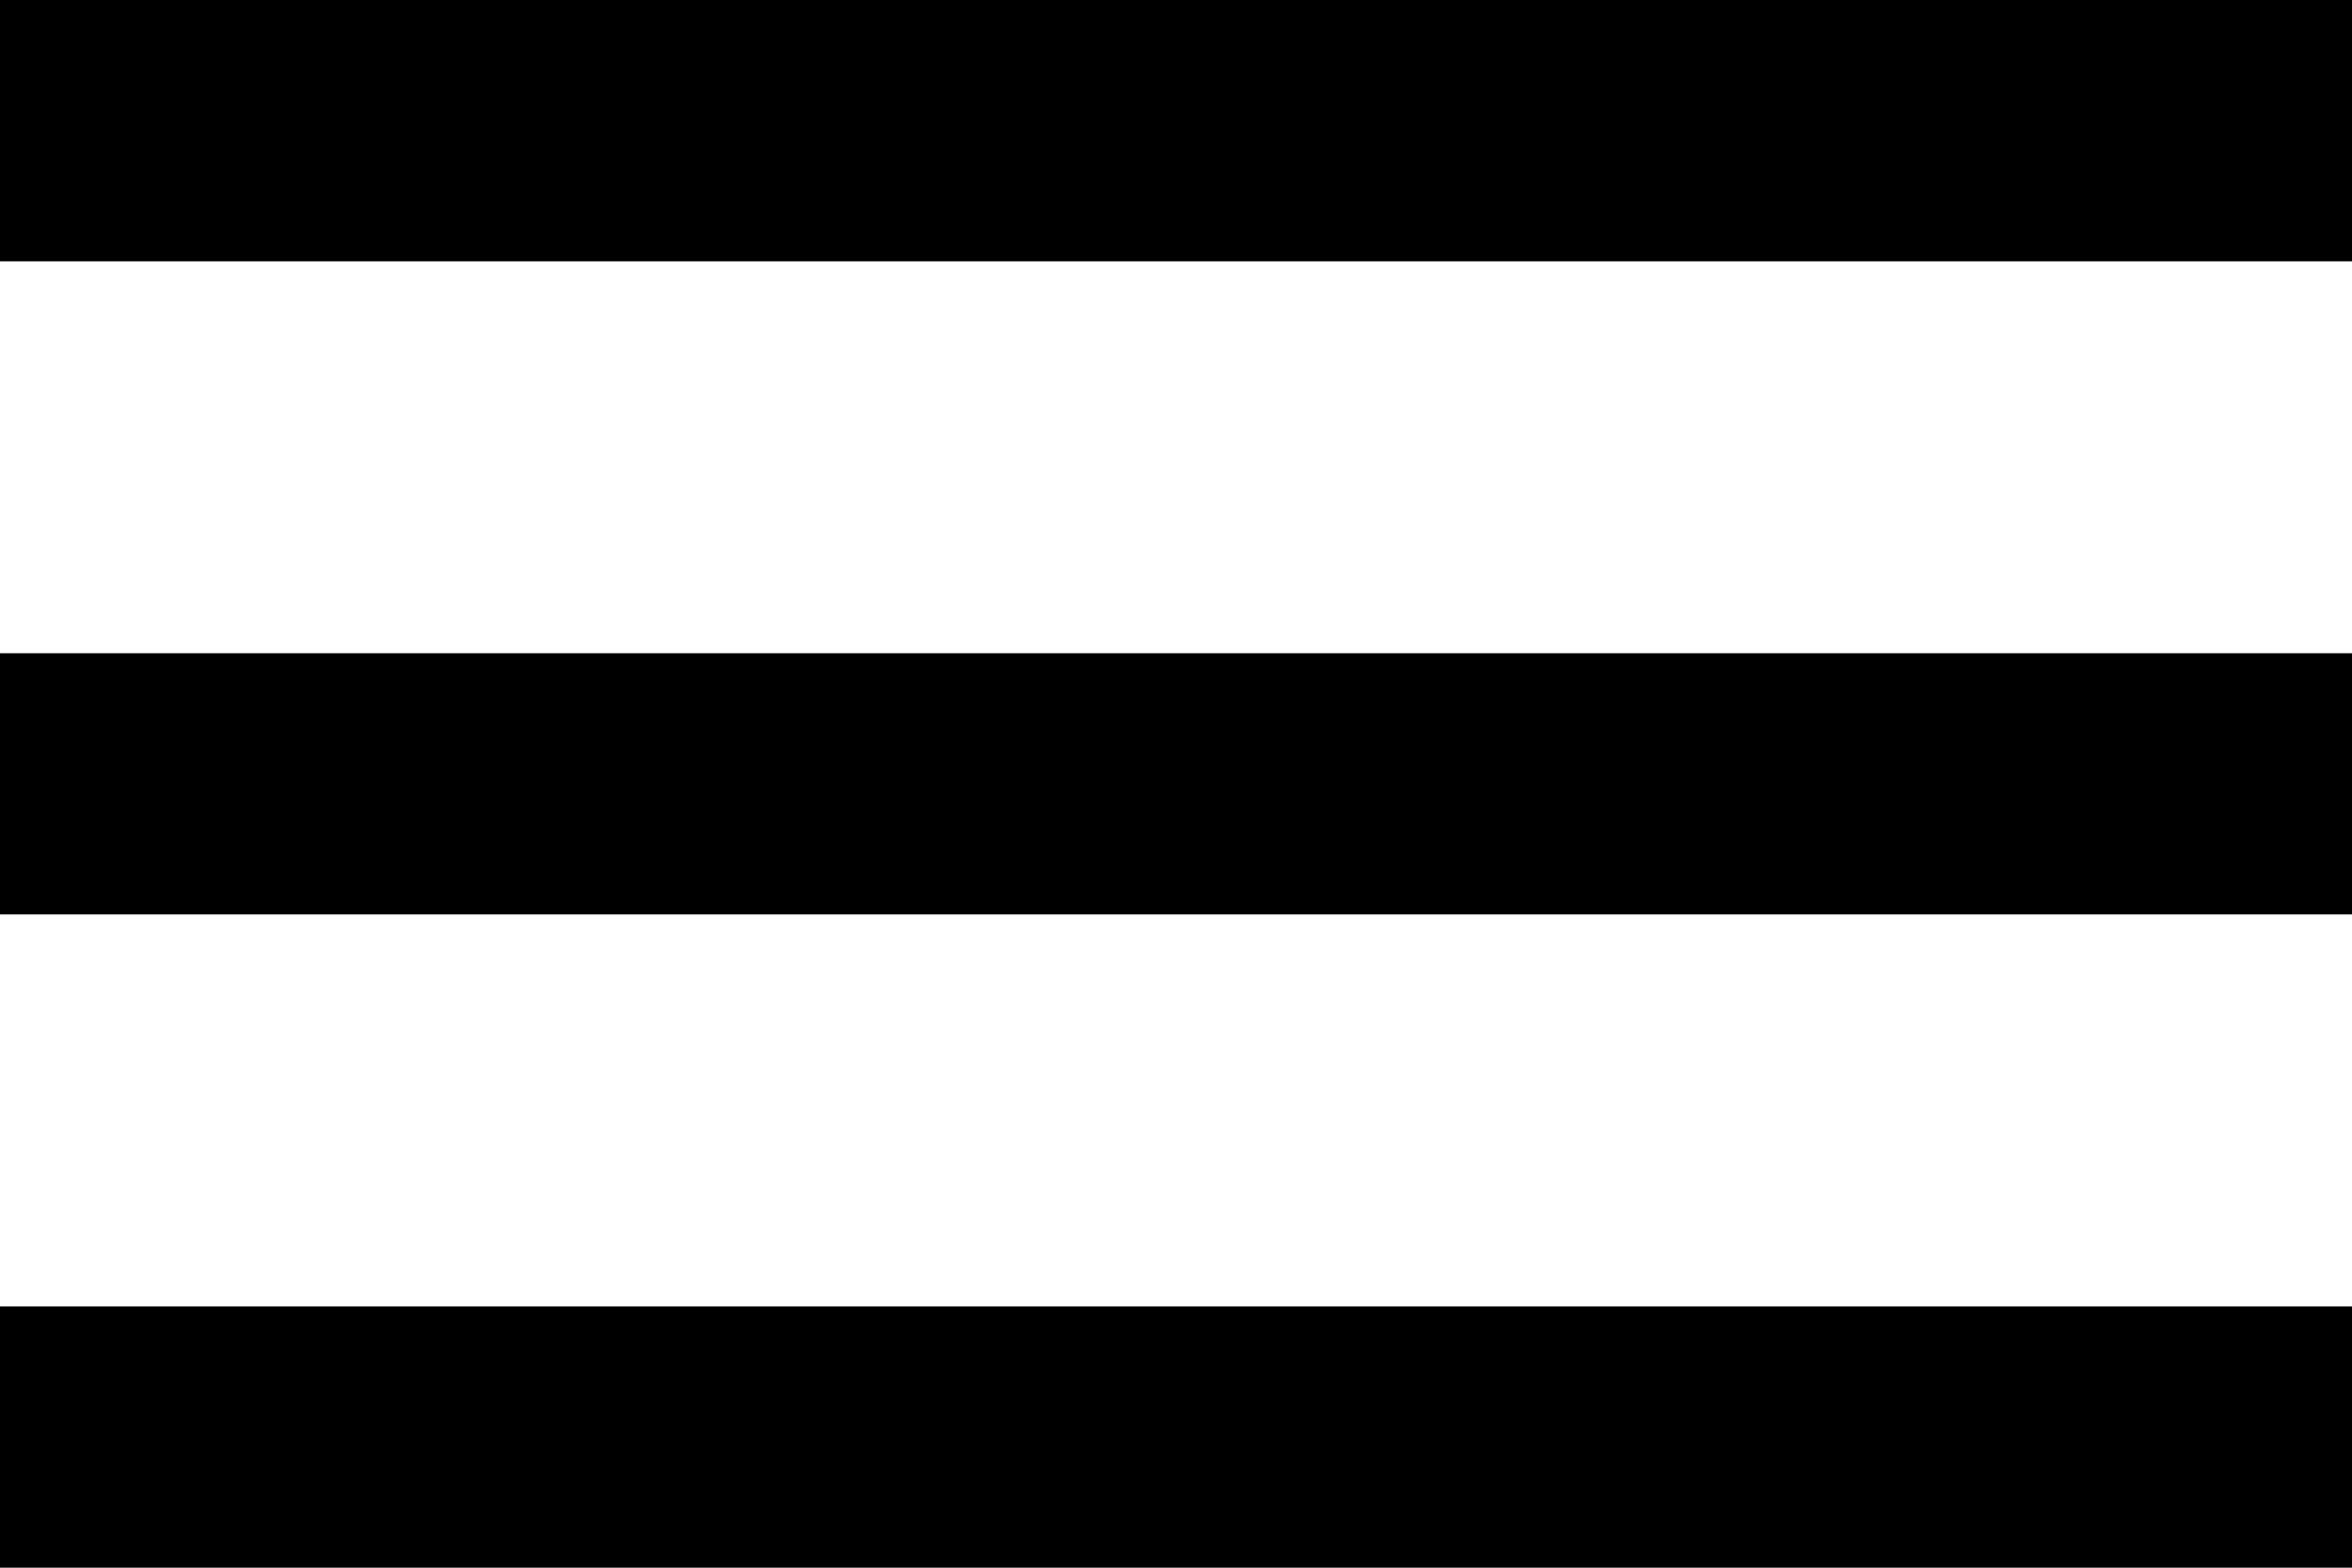
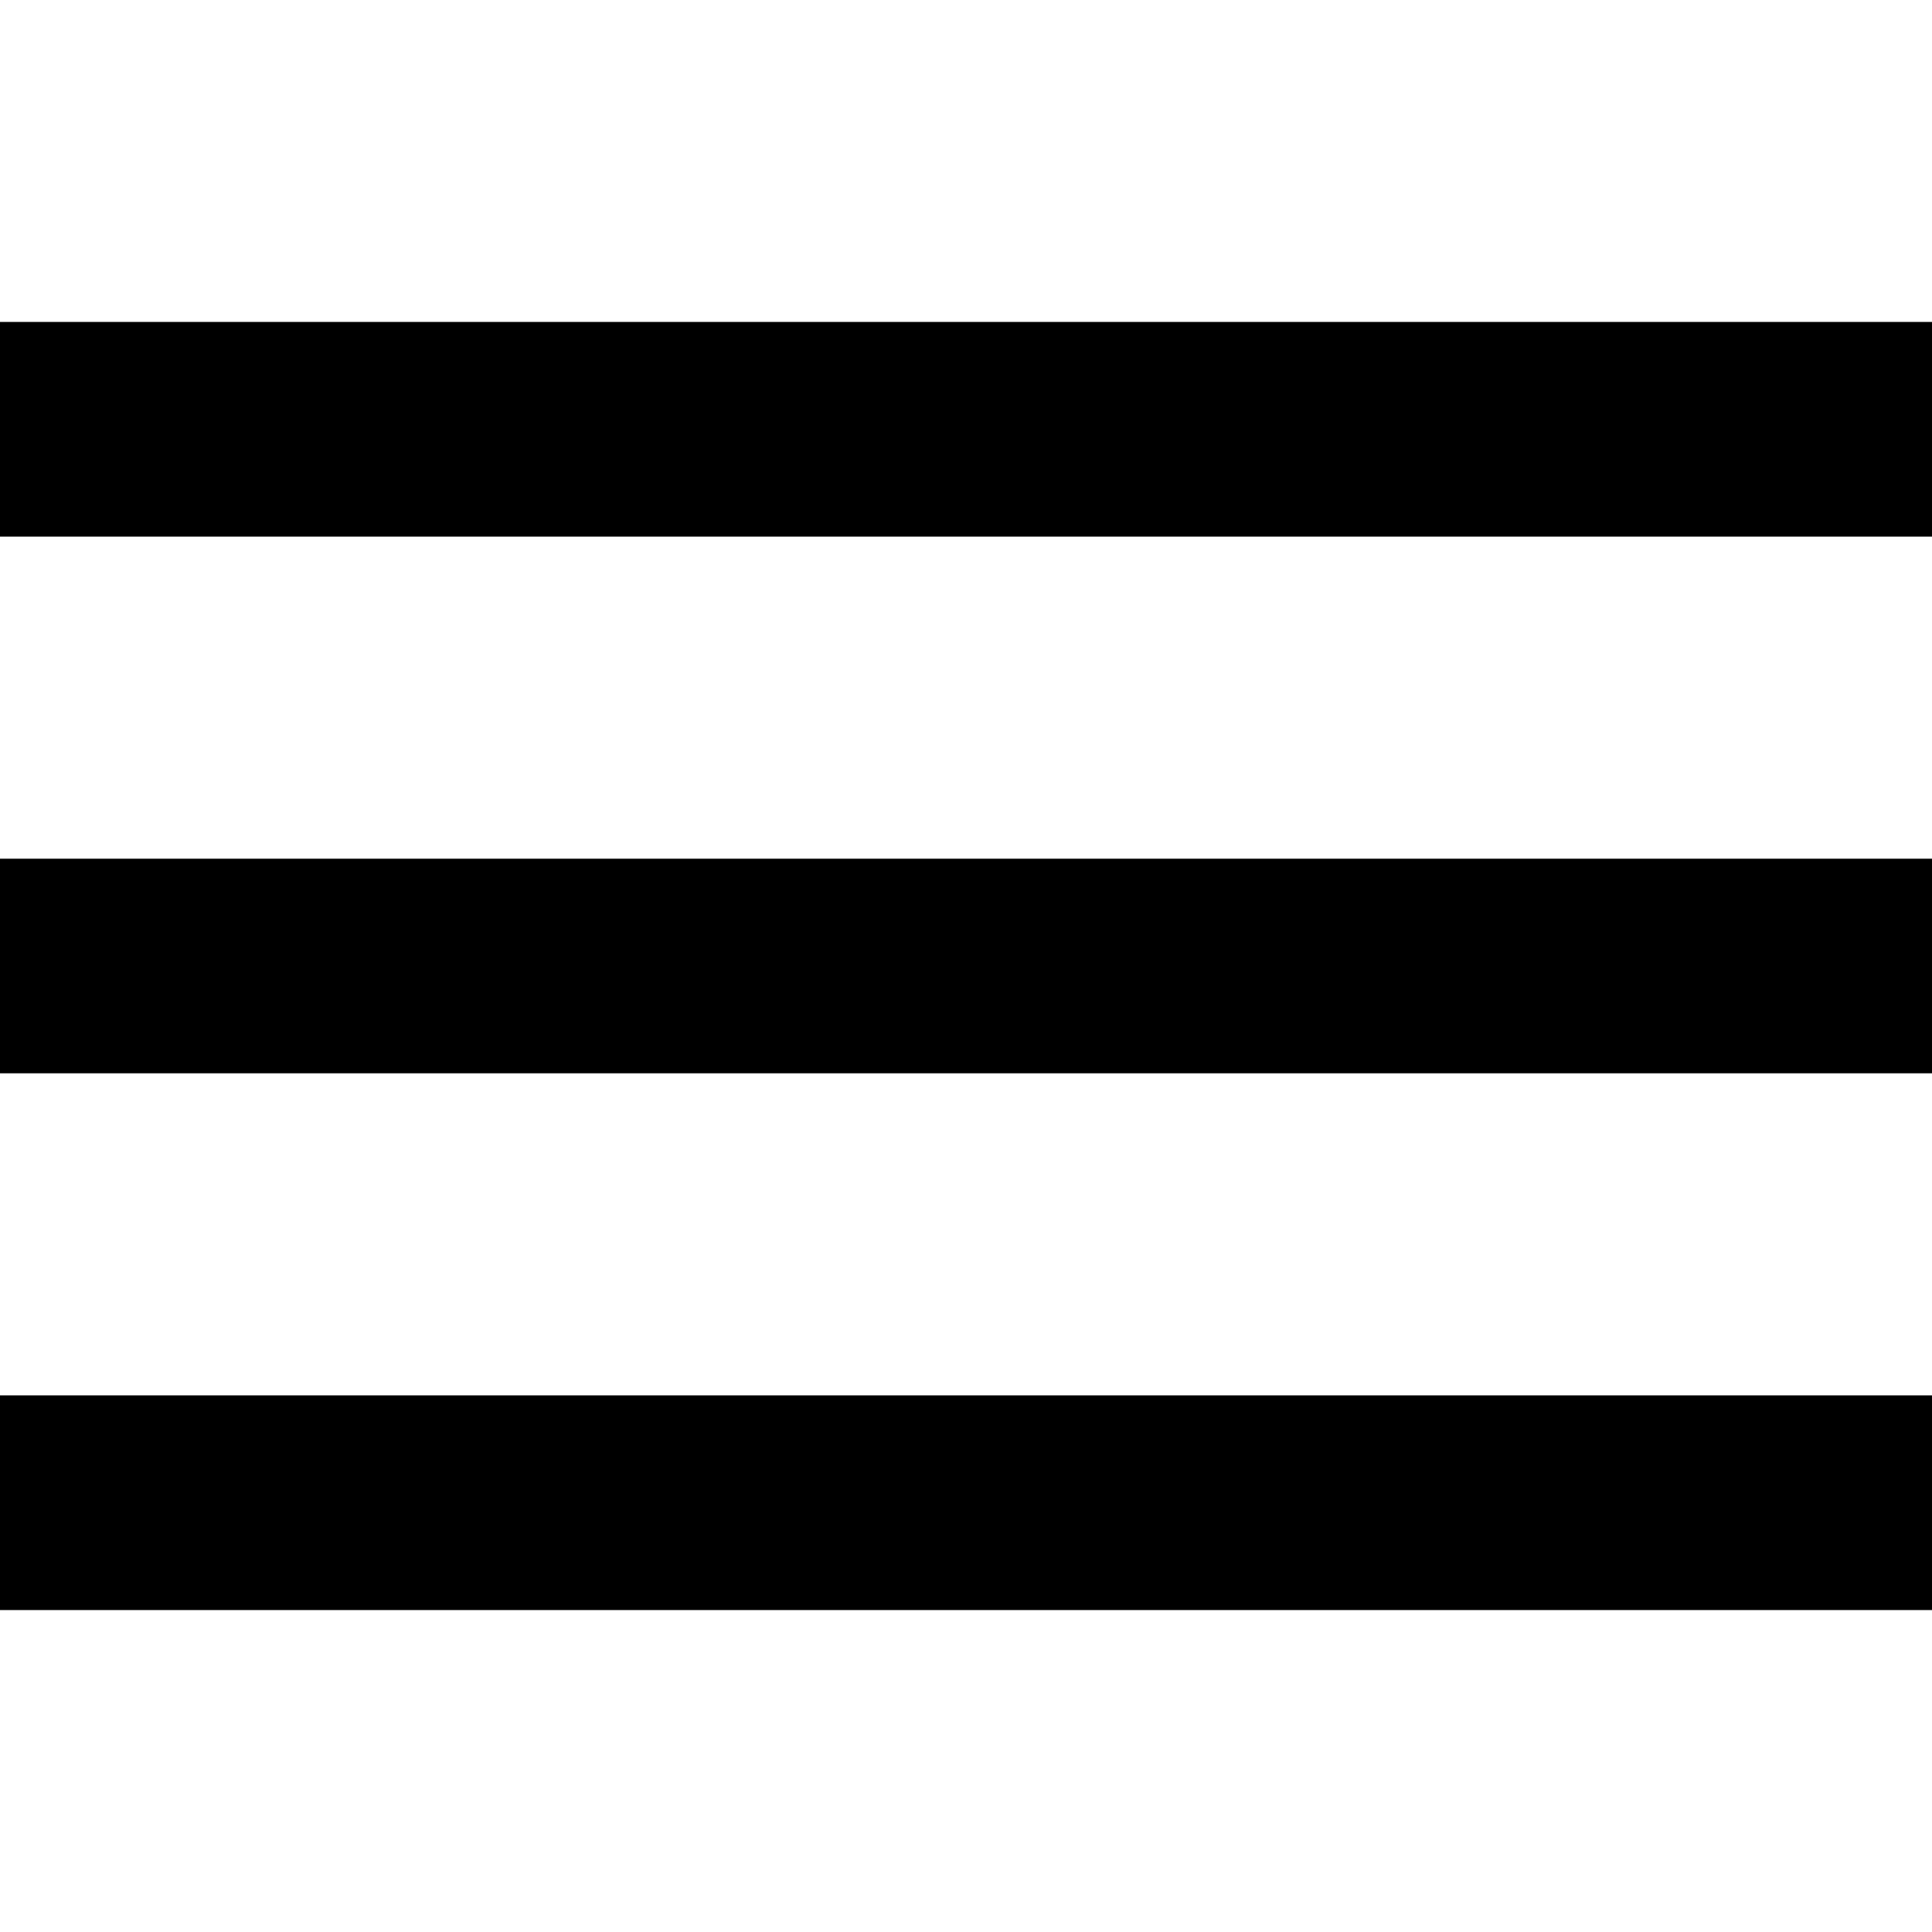
- <svg xmlns="http://www.w3.org/2000/svg" width="24" height="16" viewBox="0 0 24 16" fill="none">
-   <path fill-rule="evenodd" clip-rule="evenodd" d="M0 2.667V0H24V2.667H0ZM0 9.333H24V6.667H0V9.333ZM0 16H24V13.333H0V16Z" fill="black" />
+ <svg xmlns="http://www.w3.org/2000/svg" version="1.1" width="32" height="32" viewBox="0 0 32 32">
+   <path d="M0 8.889v-3.556h32v3.556h-32zM0 17.778h32v-3.556h-32v3.556zM0 26.667h32v-3.556h-32v3.556z" />
</svg>
